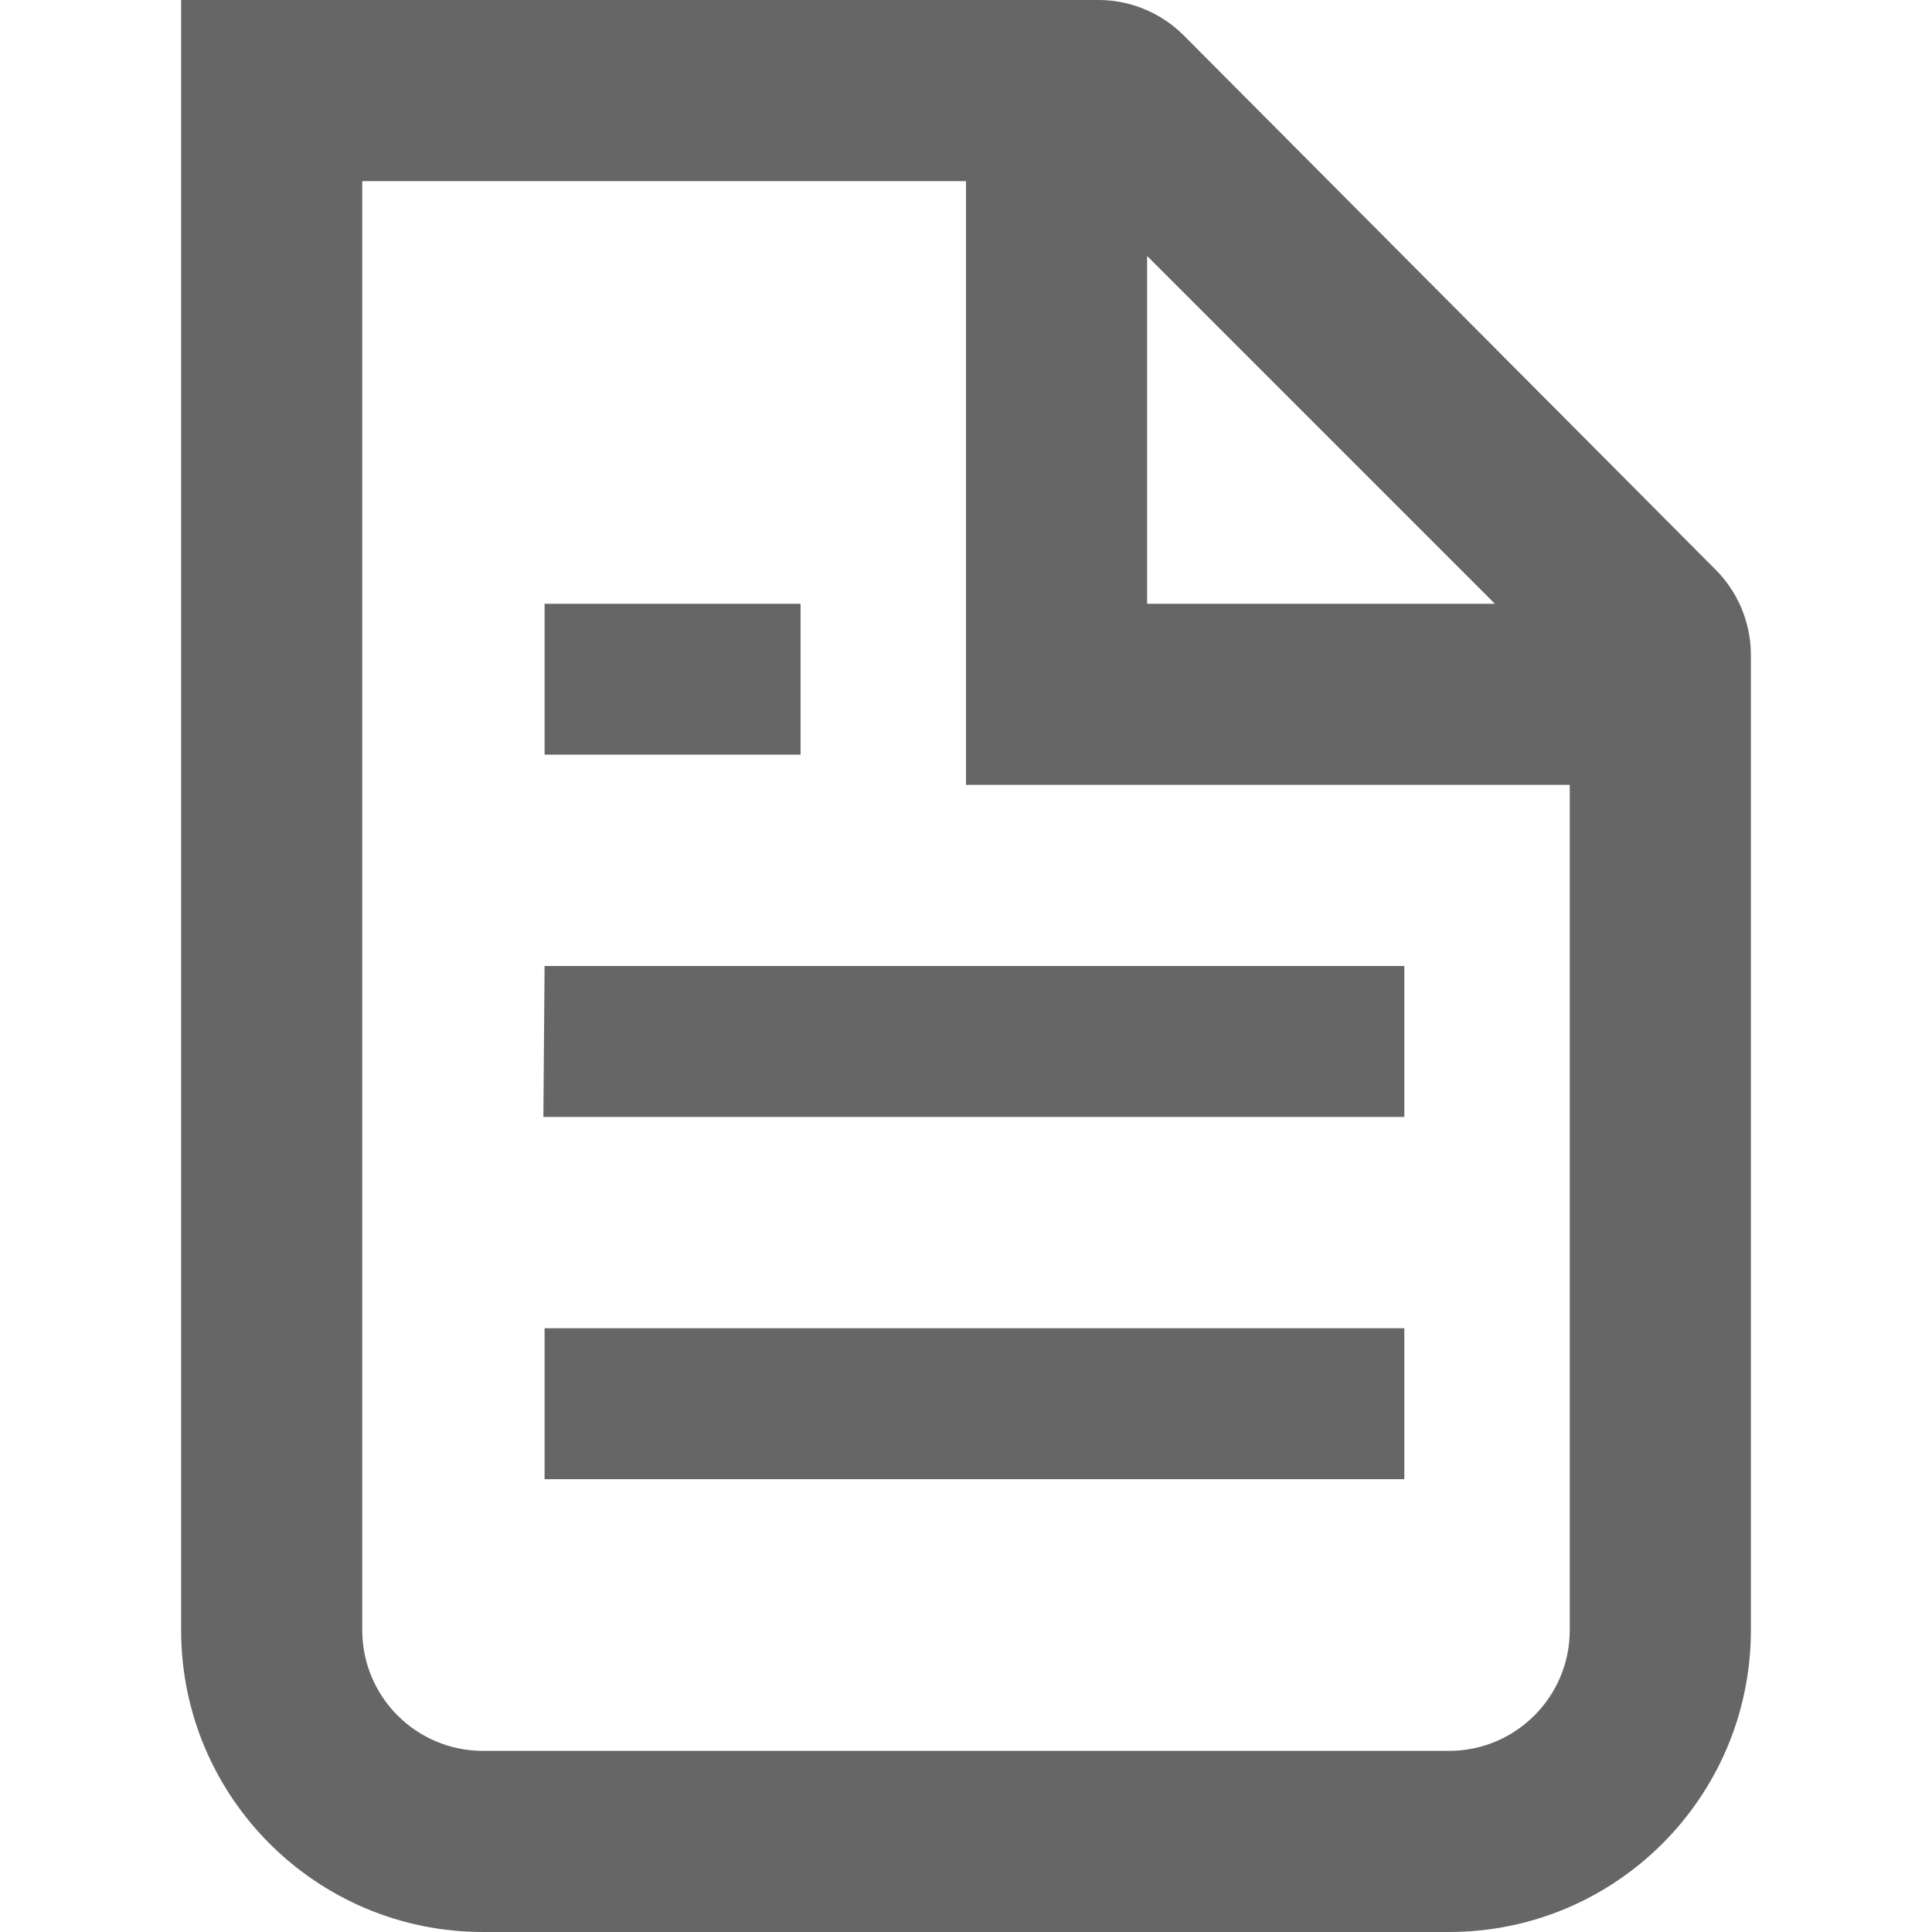
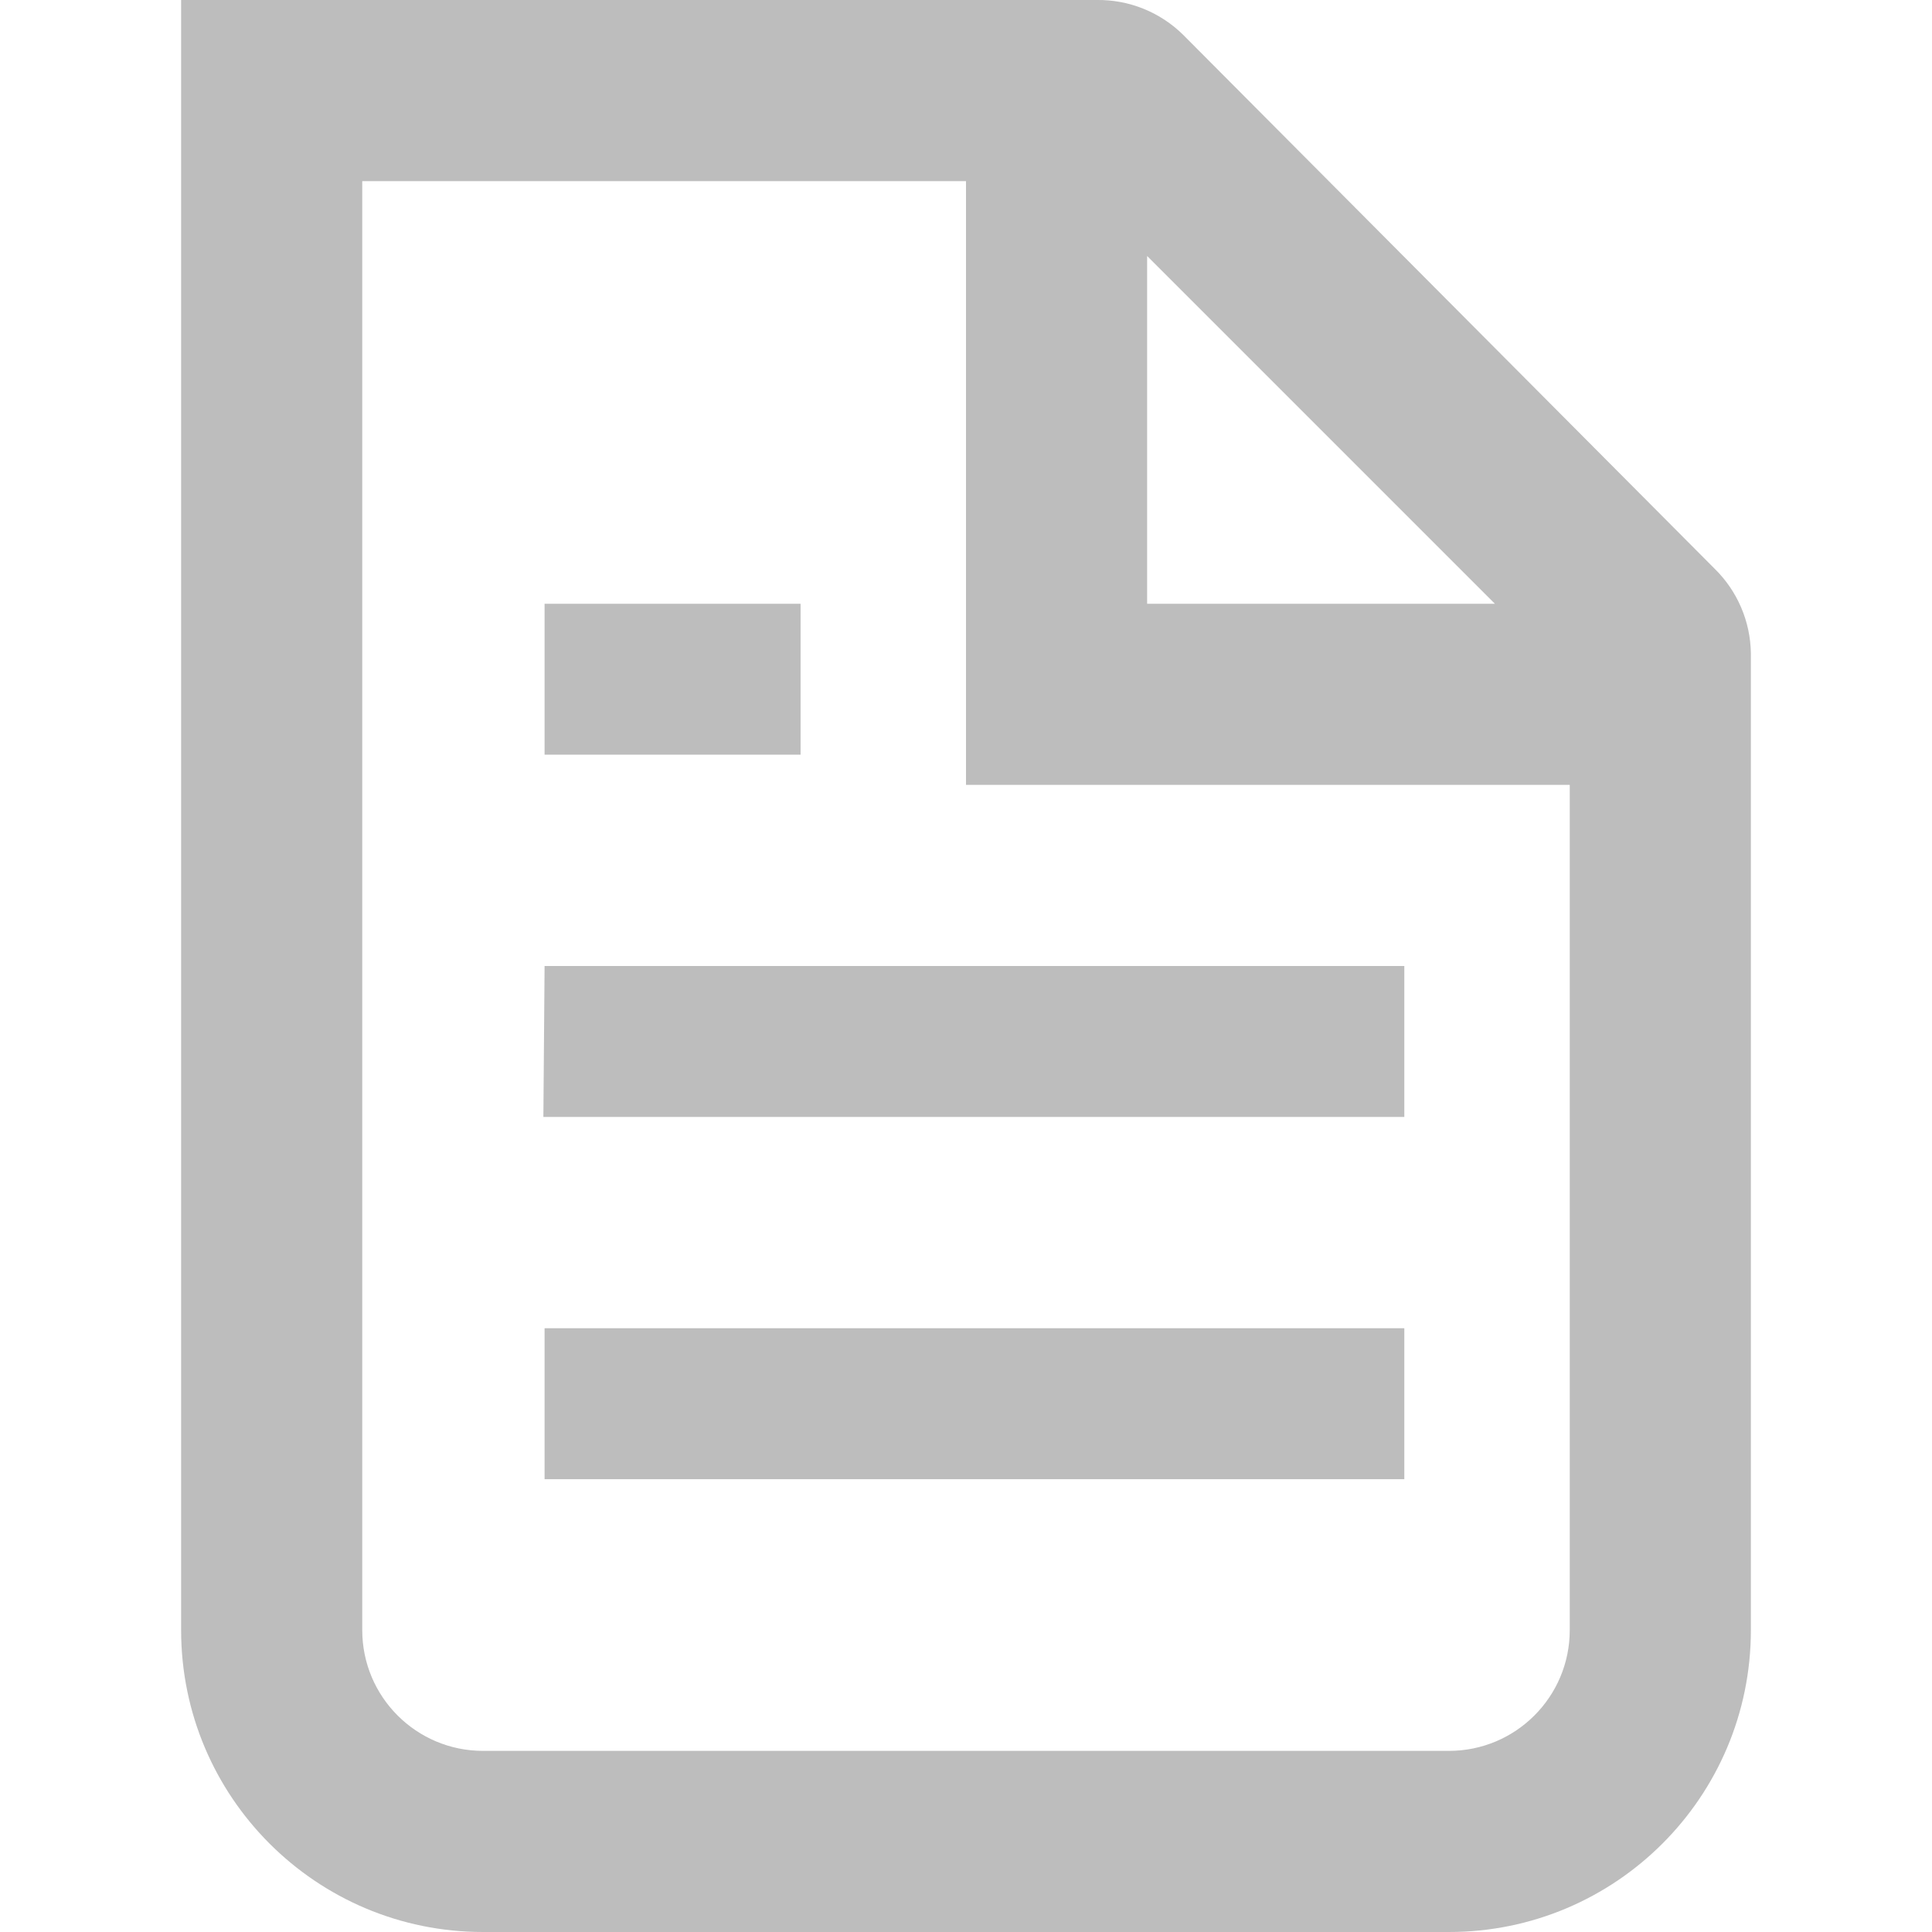
<svg xmlns="http://www.w3.org/2000/svg" fill="none" viewBox="0 0 16 16">
-   <path d="M14.5 13.5V5.41a1 1 0 0 0-.3-.7L9.8.29A1 1 0 0 0 9.08 0H1.5v13.5A2.5 2.5 0 0 0 4 16h8a2.5 2.5 0 0 0 2.5-2.5m-1.5 0v-7H8v-5H3v12a1 1 0 0 0 1 1h8a1 1 0 0 0 1-1M9.5 5V2.12L12.38 5zM5.13 5h-.62v1.25h2.12V5zm-.62 3h7.12v1.25H4.5zm.62 3h-.62v1.25h7.12V11z" clip-rule="evenodd" fill="#666" fill-rule="evenodd" />
+   <path d="M14.5 13.5V5.41a1 1 0 0 0-.3-.7L9.8.29A1 1 0 0 0 9.08 0H1.5v13.5A2.5 2.5 0 0 0 4 16h8a2.5 2.5 0 0 0 2.5-2.5m-1.5 0v-7H8v-5H3v12a1 1 0 0 0 1 1h8a1 1 0 0 0 1-1M9.5 5V2.12L12.38 5zM5.13 5h-.62v1.25h2.12V5zm-.62 3h7.12v1.25H4.5zm.62 3h-.62v1.25h7.12V11z" clip-rule="evenodd" fill="#BDBDBD" fill-rule="evenodd" />
</svg>
